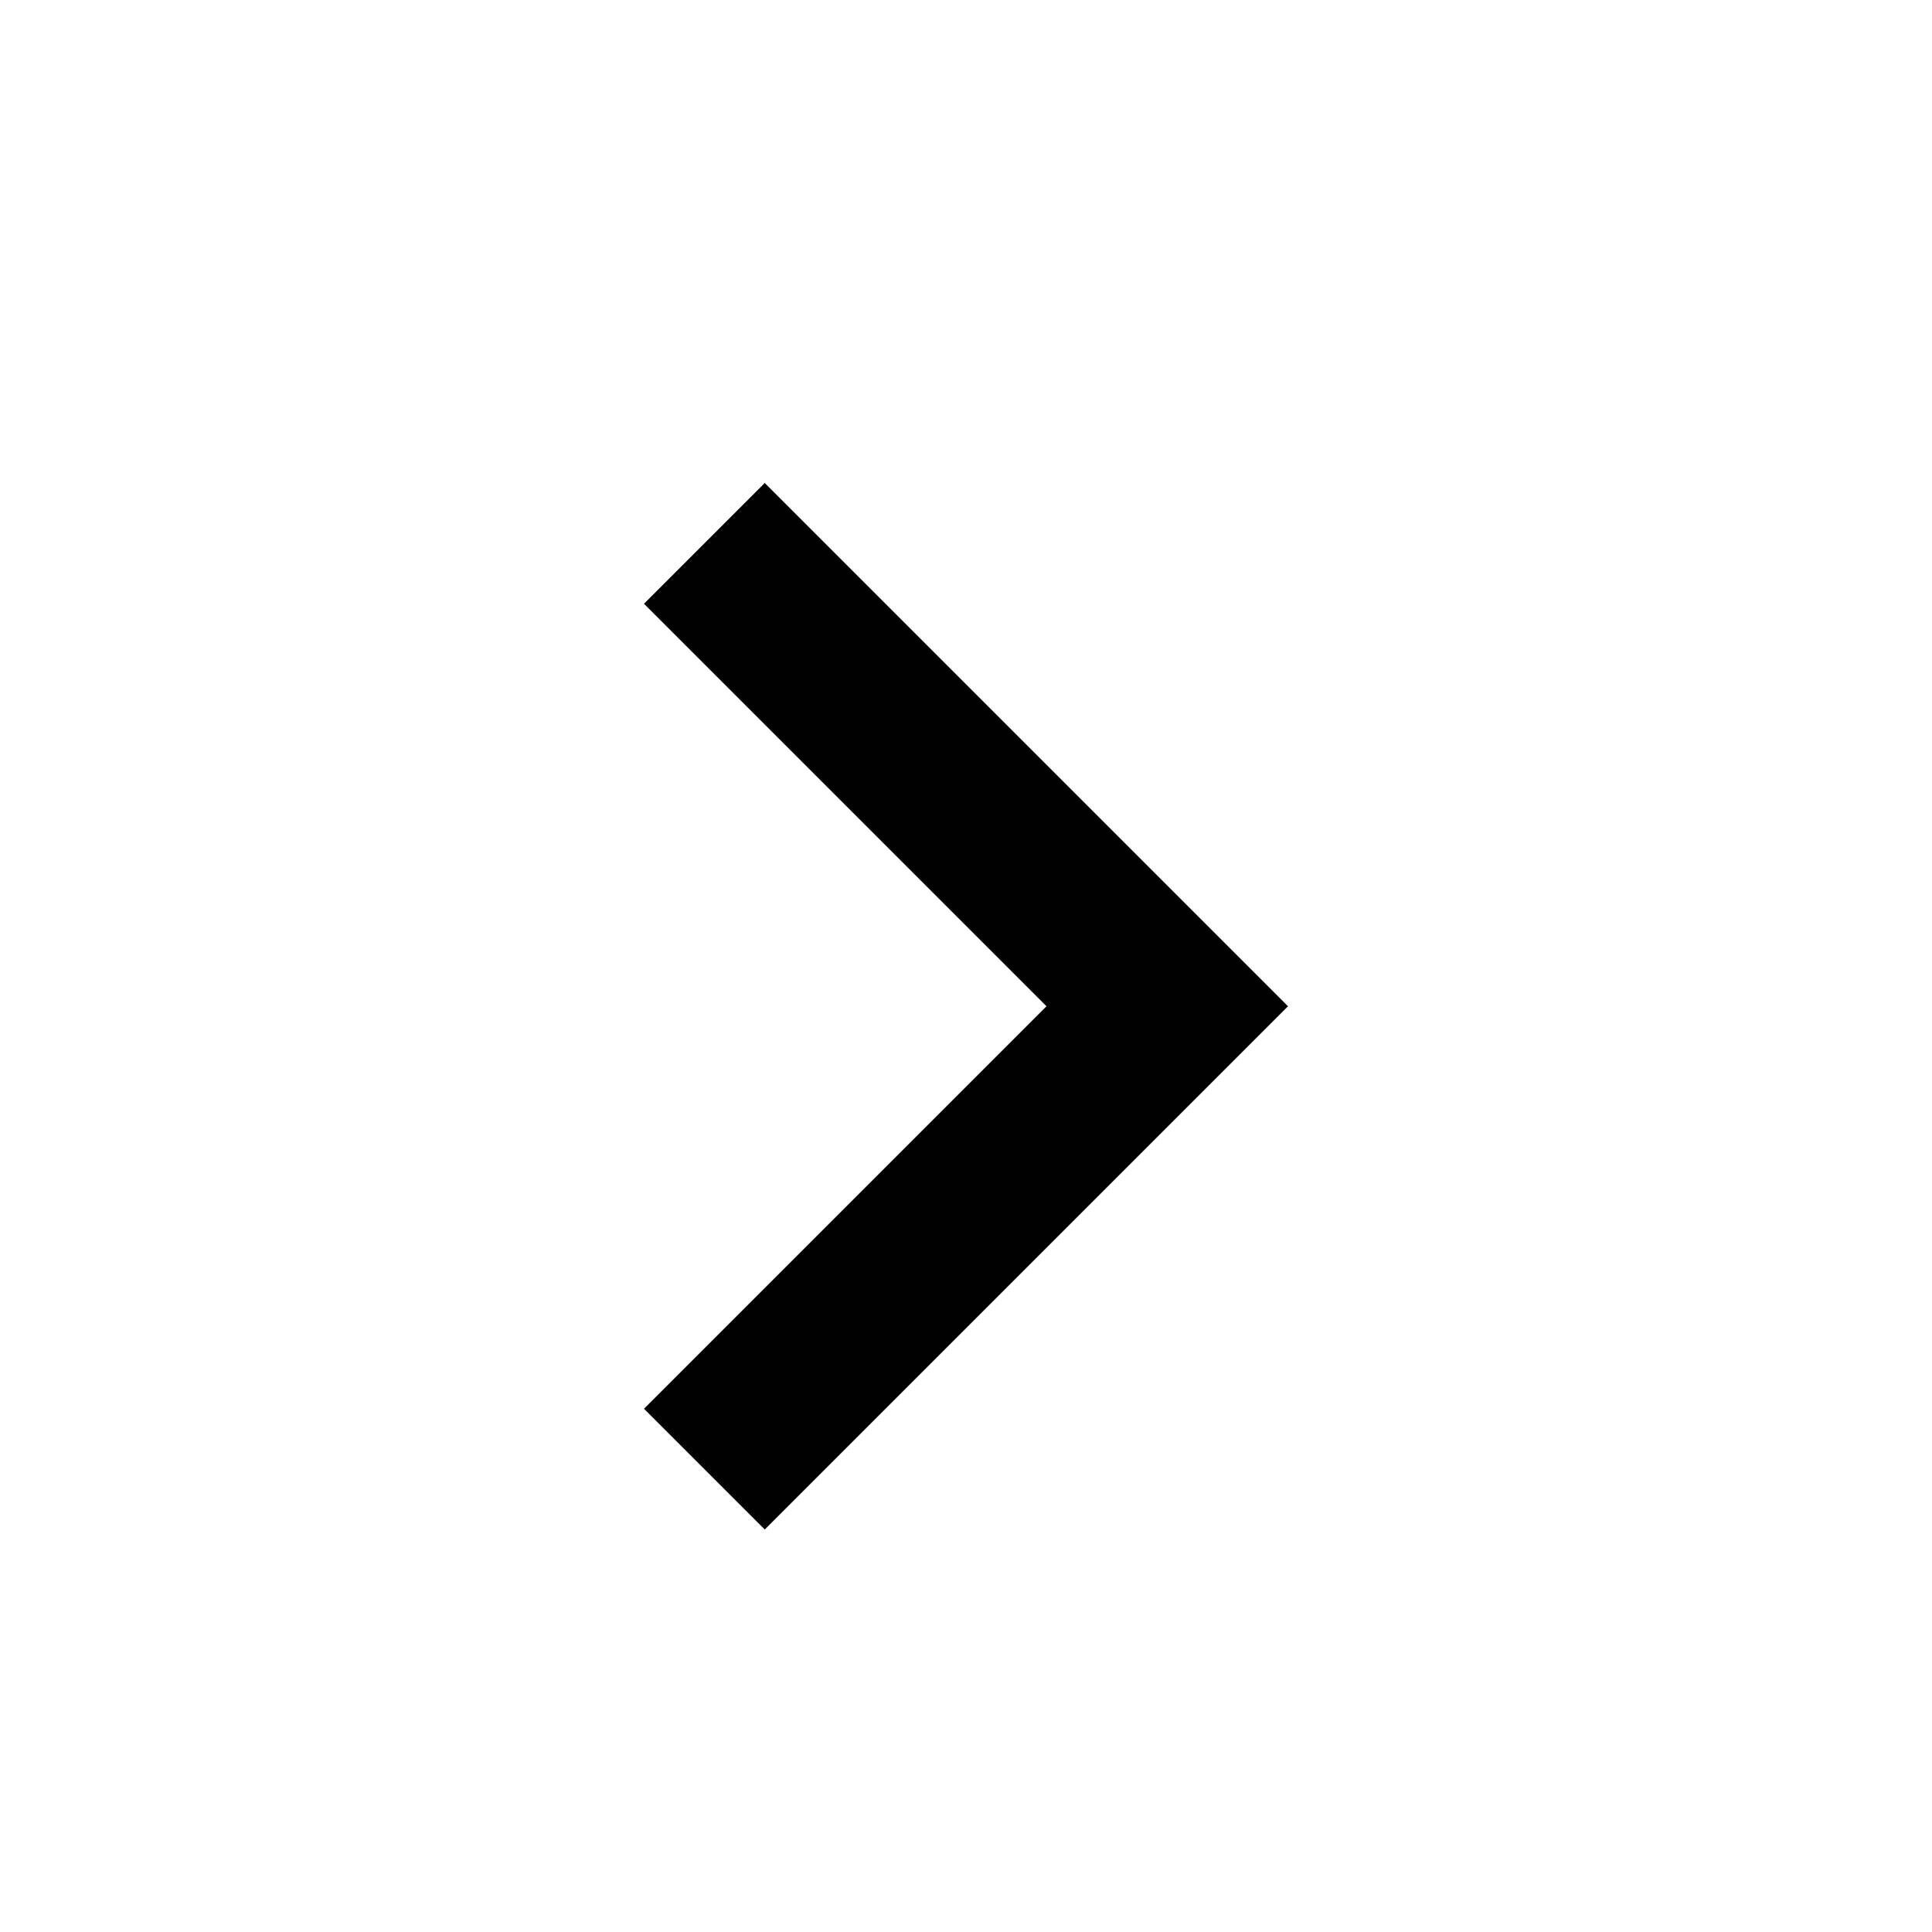
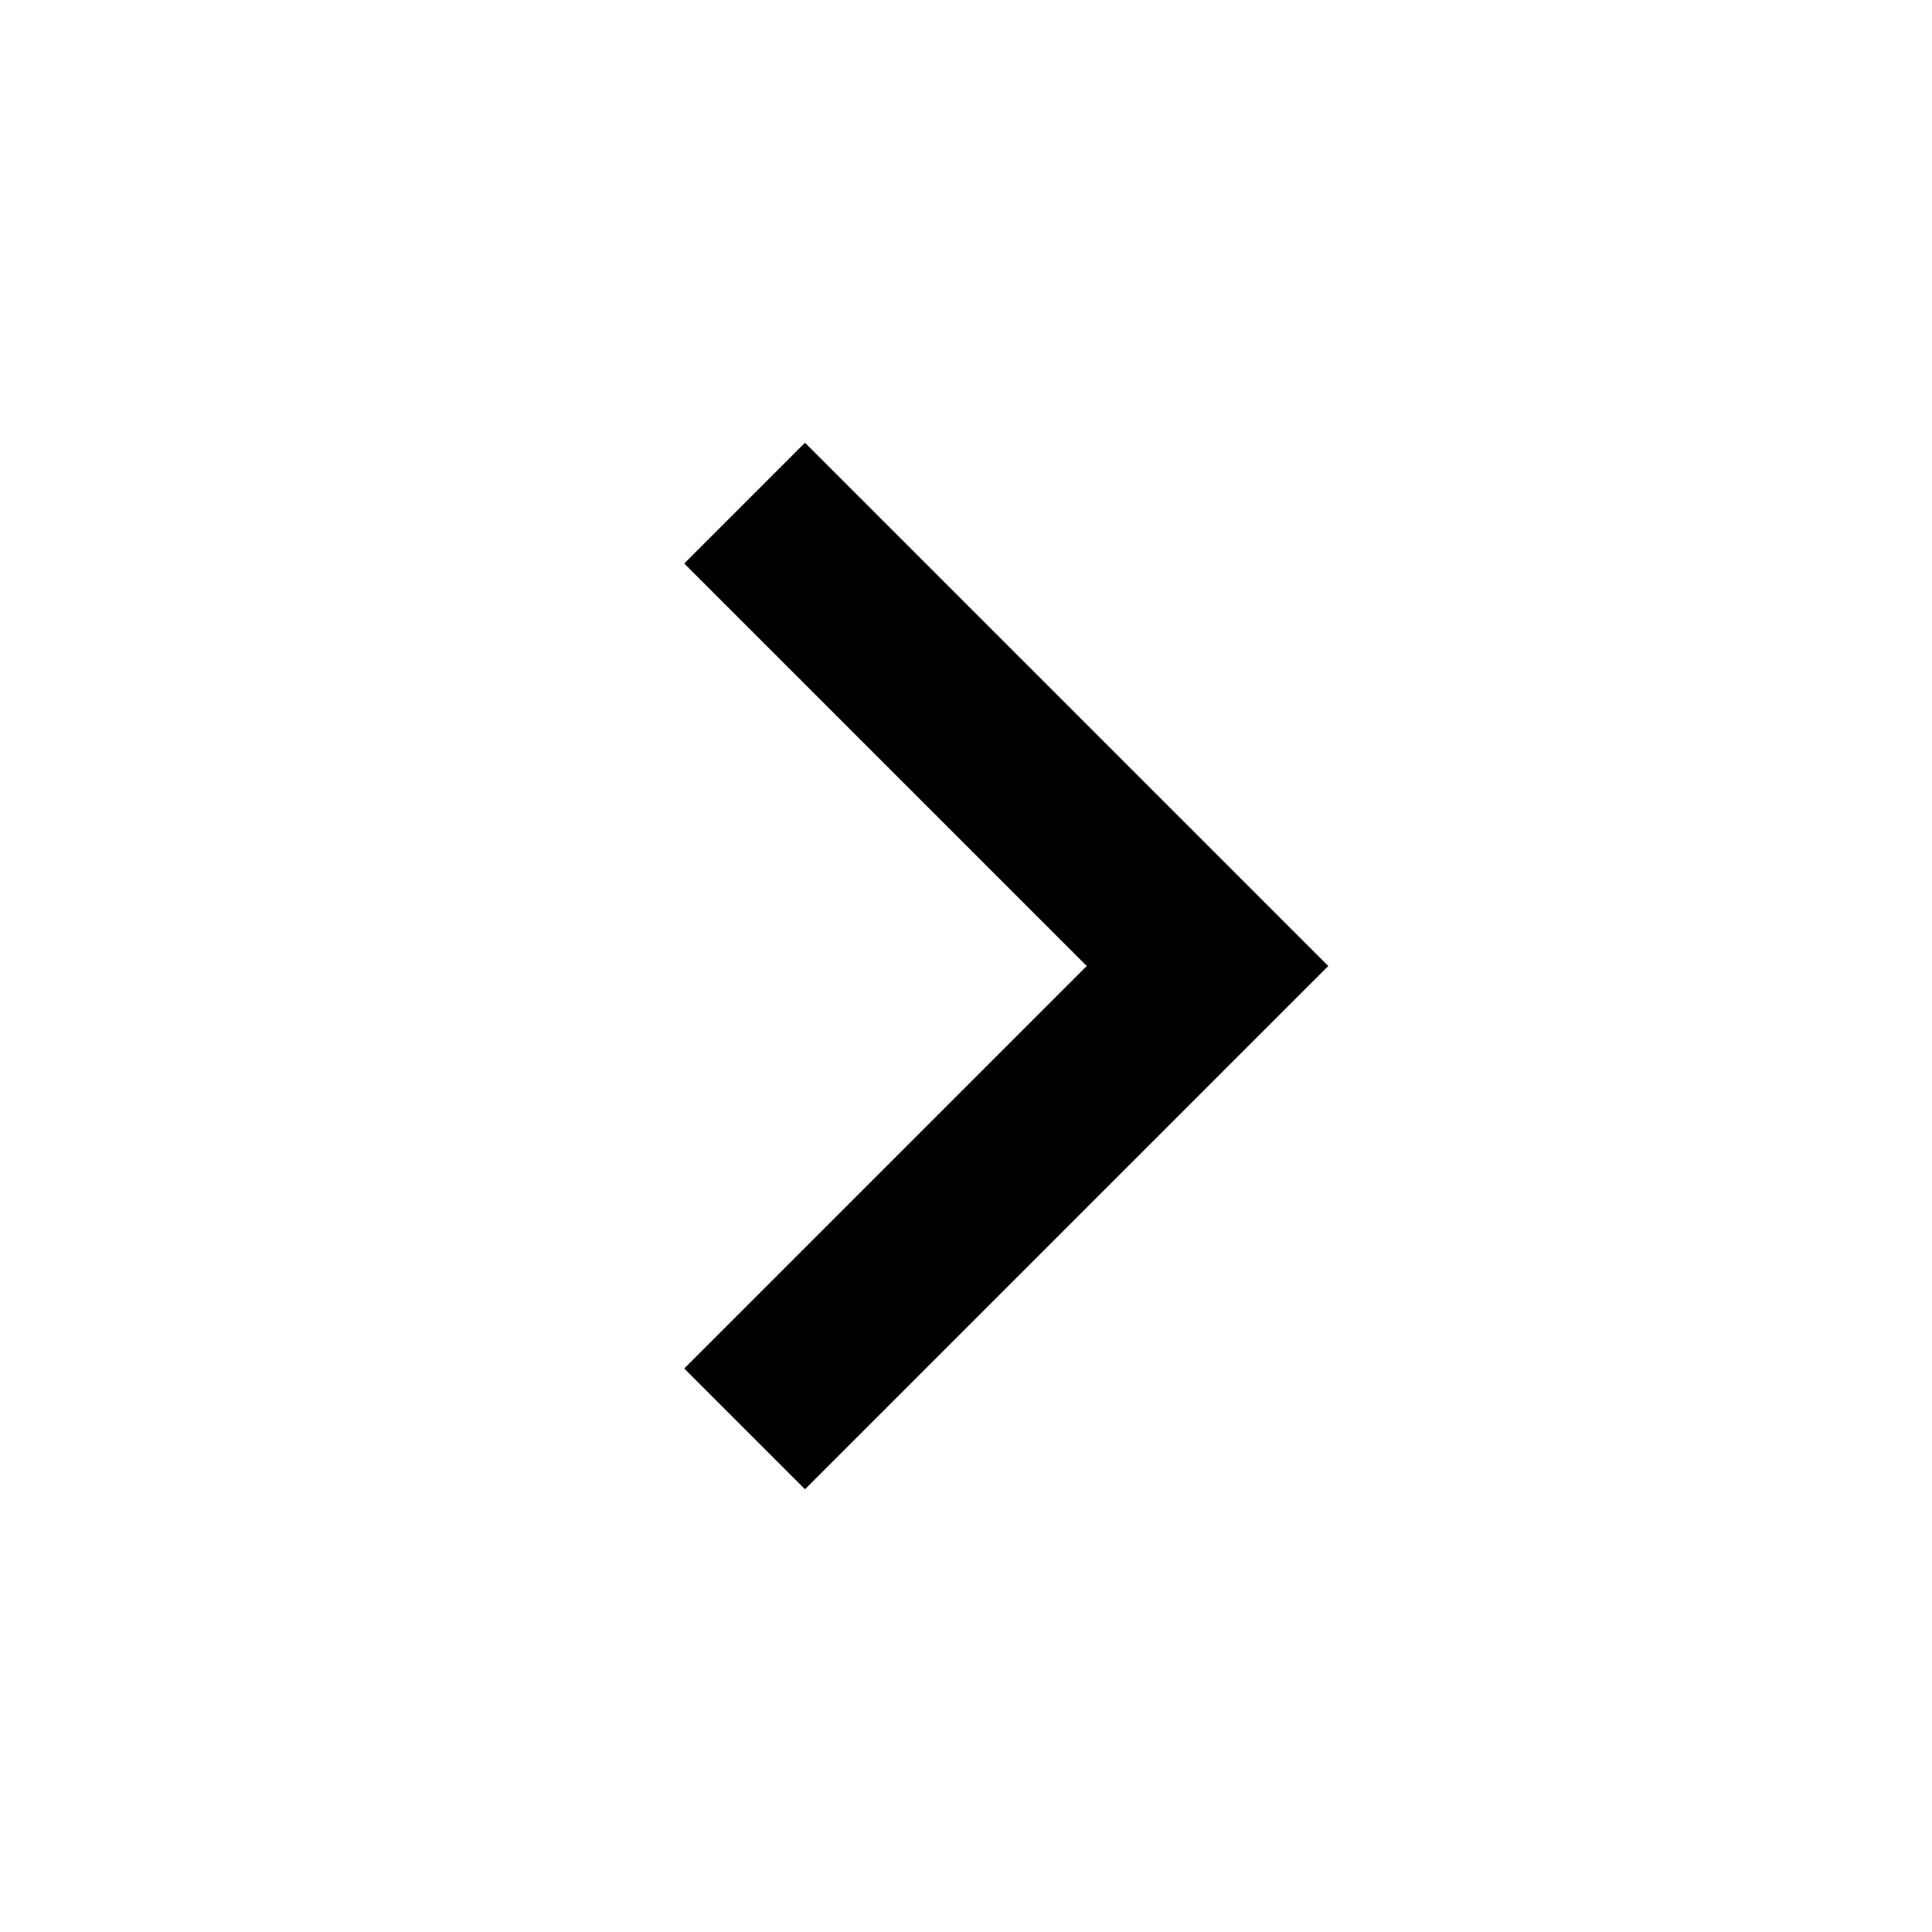
<svg xmlns="http://www.w3.org/2000/svg" role="img" viewBox="0 0 24 24">
  <g fill="none" fill-rule="evenodd">
-     <path d="M0 24V0h24v24z" />
-     <path fill="currentColor" d="M13 12.5l-5-5L9.5 6l6.5 6.5L9.5 19 8 17.5z" />
+     <polygon points="0 24 0 0 24 0 24 24" />
+     <polygon fill="currentColor" points="13.5 12 8.5 7 10 5.5 16.5 12 10 18.5 8.5 17" />
  </g>
</svg>
